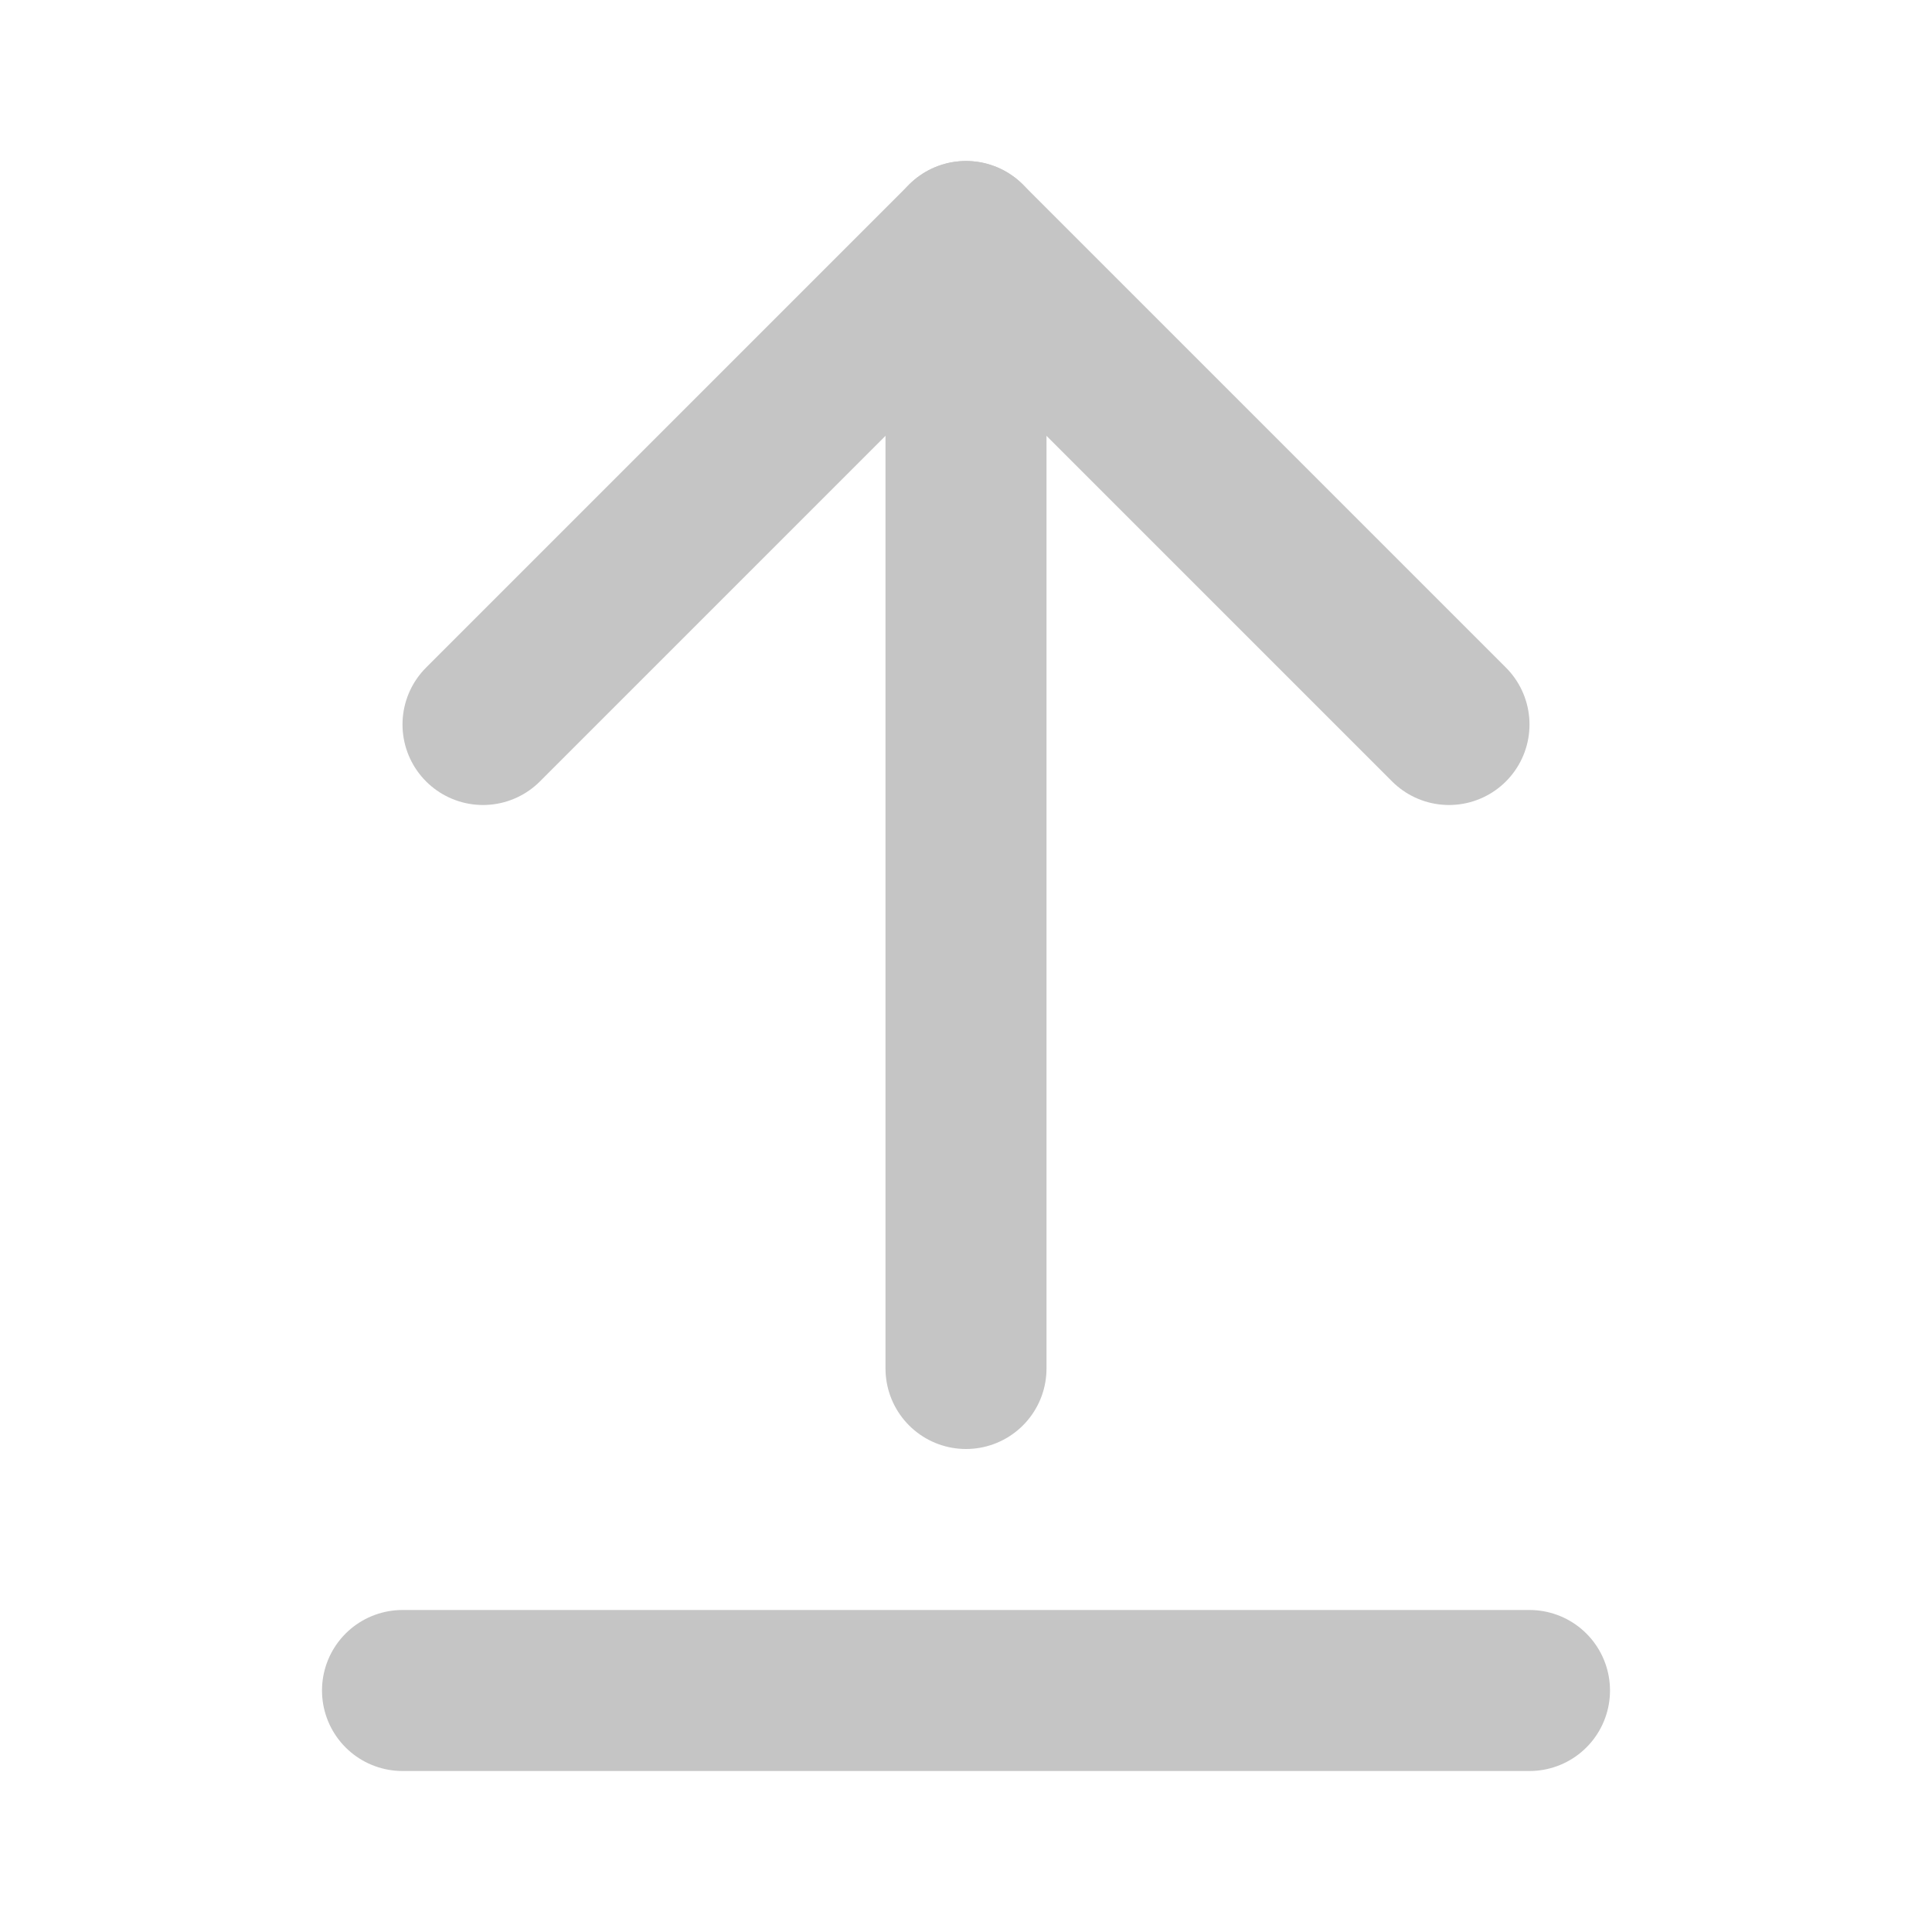
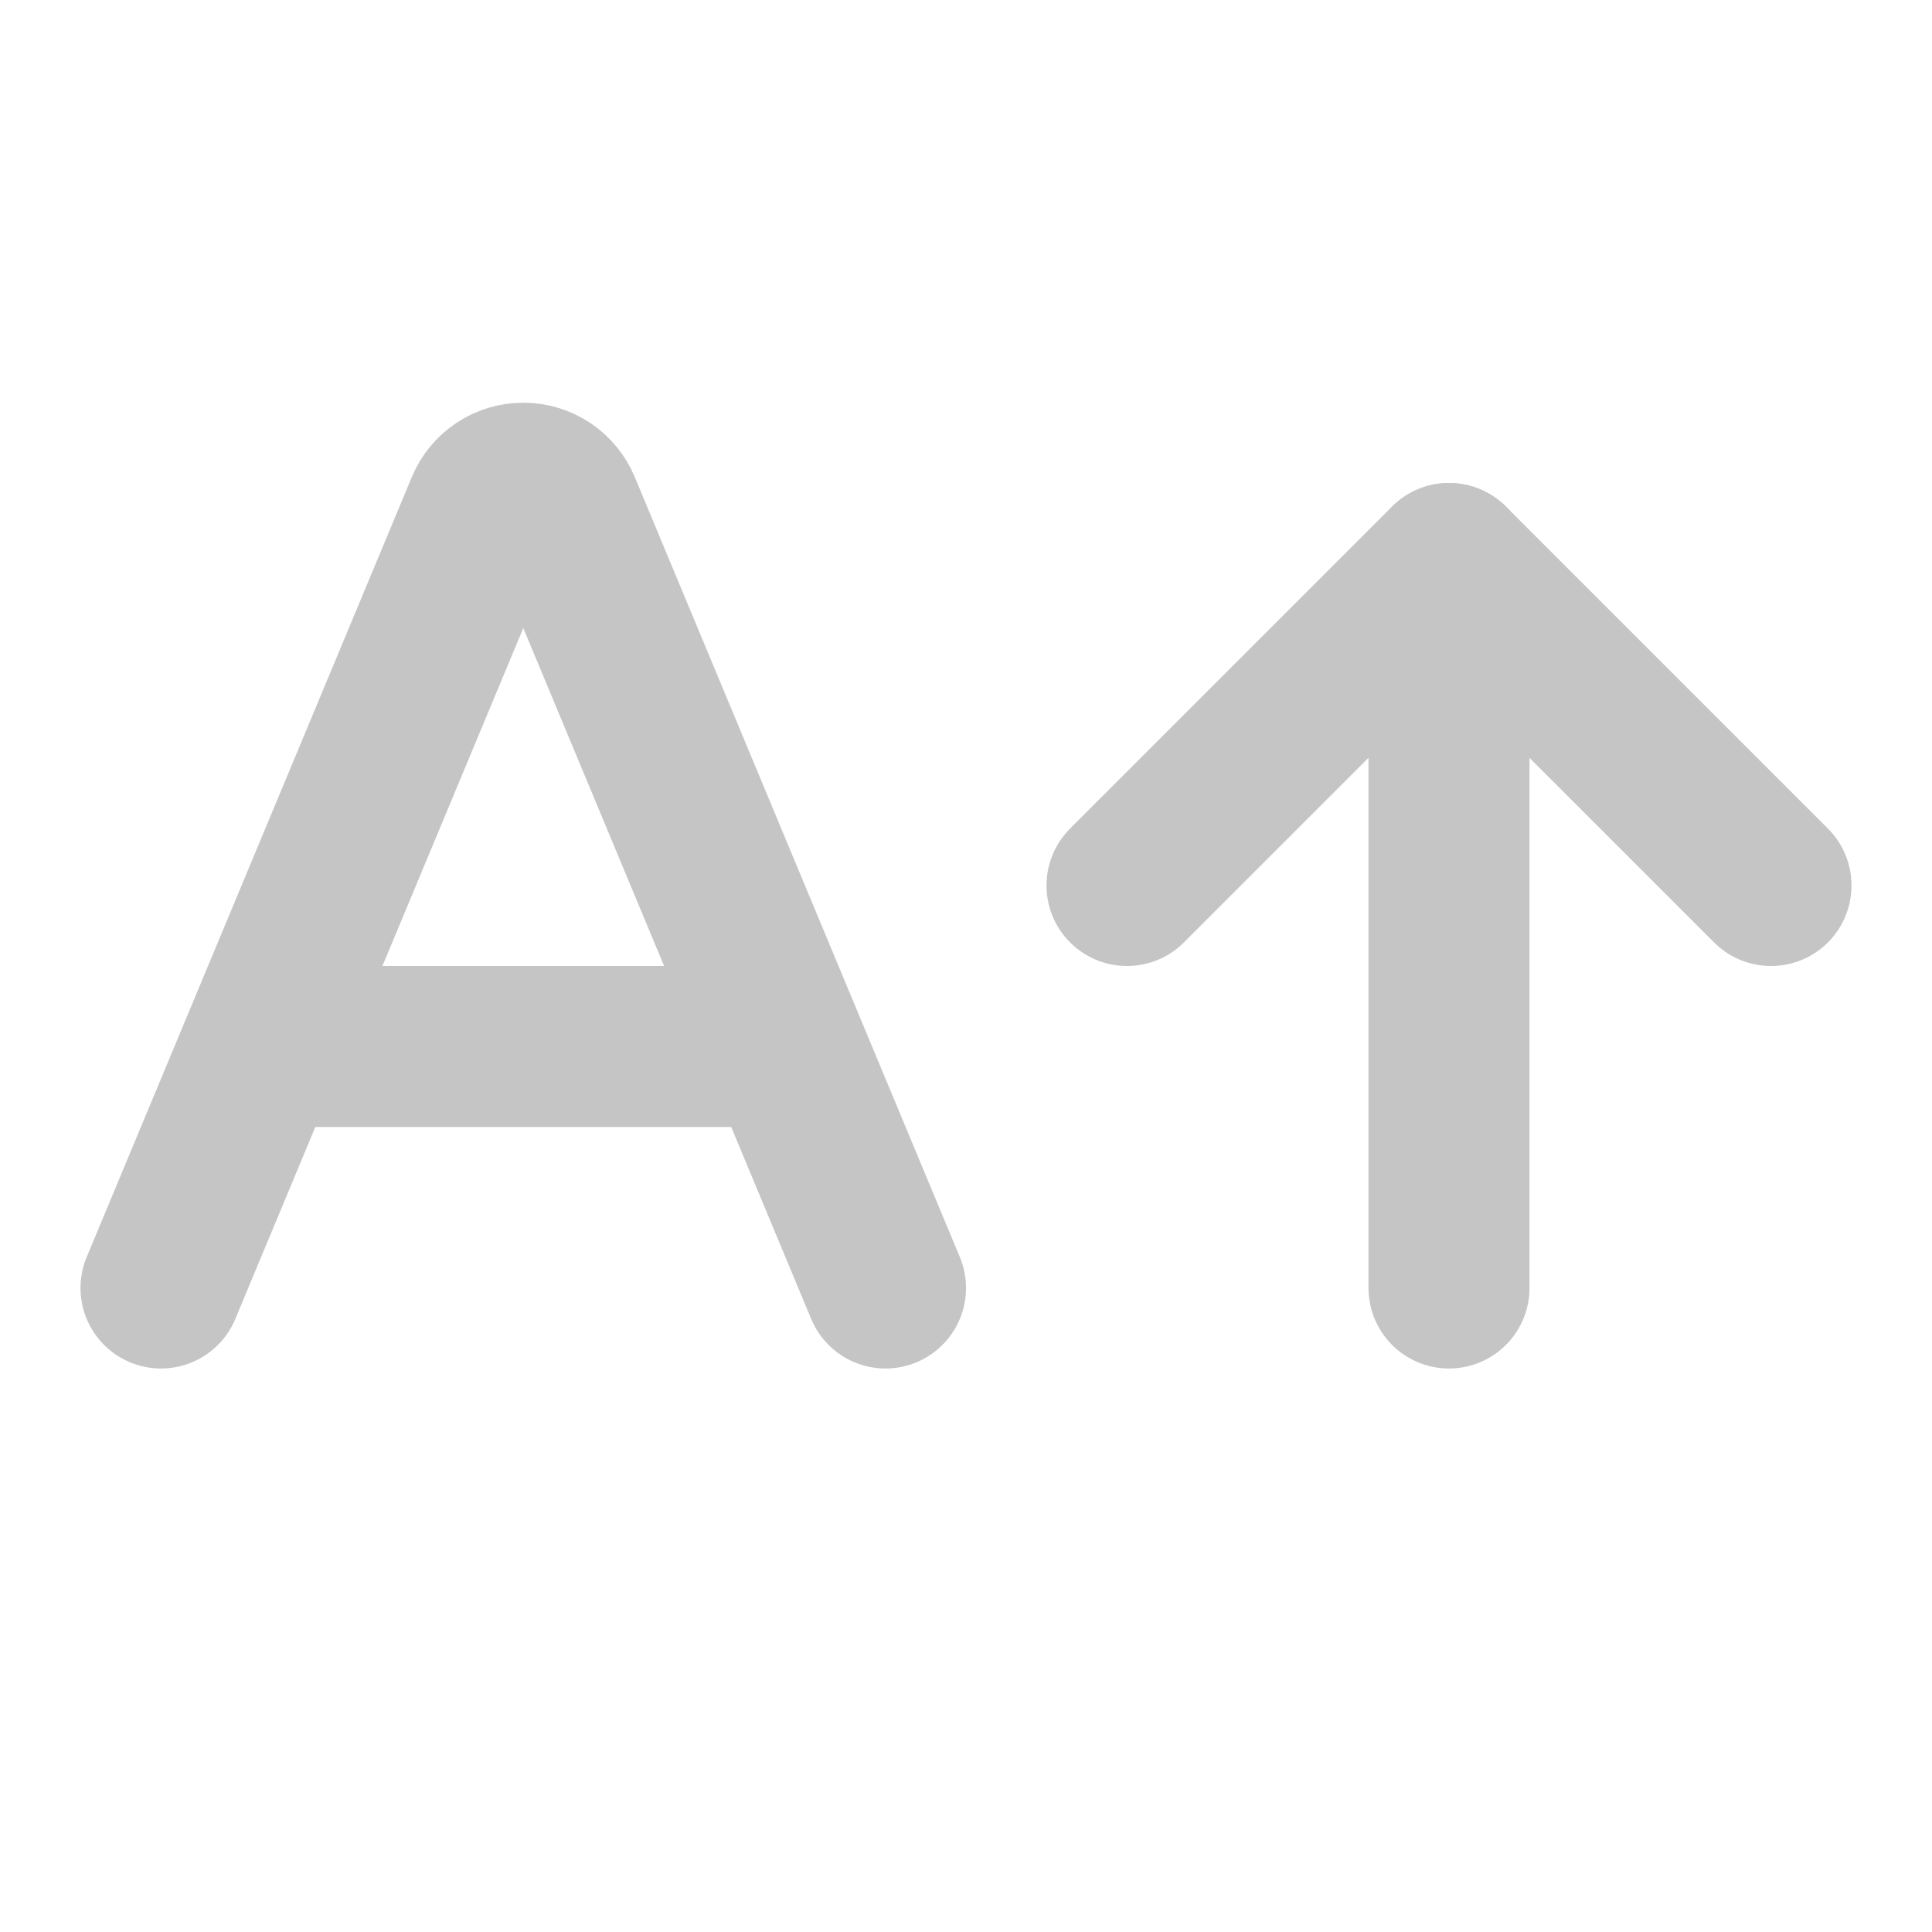
- <svg xmlns="http://www.w3.org/2000/svg" width="24" height="24" viewBox="0 0 24 24" fill="none" stroke="#c5c5c5" stroke-width="2" stroke-linecap="round" stroke-linejoin="round" class="lucide lucide-arrow-up-from-line-icon lucide-arrow-up-from-line">
-   <path d="m18 9-6-6-6 6" />
-   <path d="M12 3v14" />
-   <path d="M5 21h14" />
+ <svg xmlns="http://www.w3.org/2000/svg" width="24" height="24" viewBox="0 0 24 24" fill="none" stroke="#c5c5c5" stroke-width="2" stroke-linecap="round" stroke-linejoin="round" class="lucide lucide-aarrow-up-icon lucide-a-arrow-up">
+   <path d="m14 11 4-4 4 4" />
+   <path d="M18 16V7" />
+   <path d="m2 16 4.039-9.69a.5.5 0 0 1 .923 0L11 16" />
+   <path d="M3.304 13h6.392" />
</svg>
